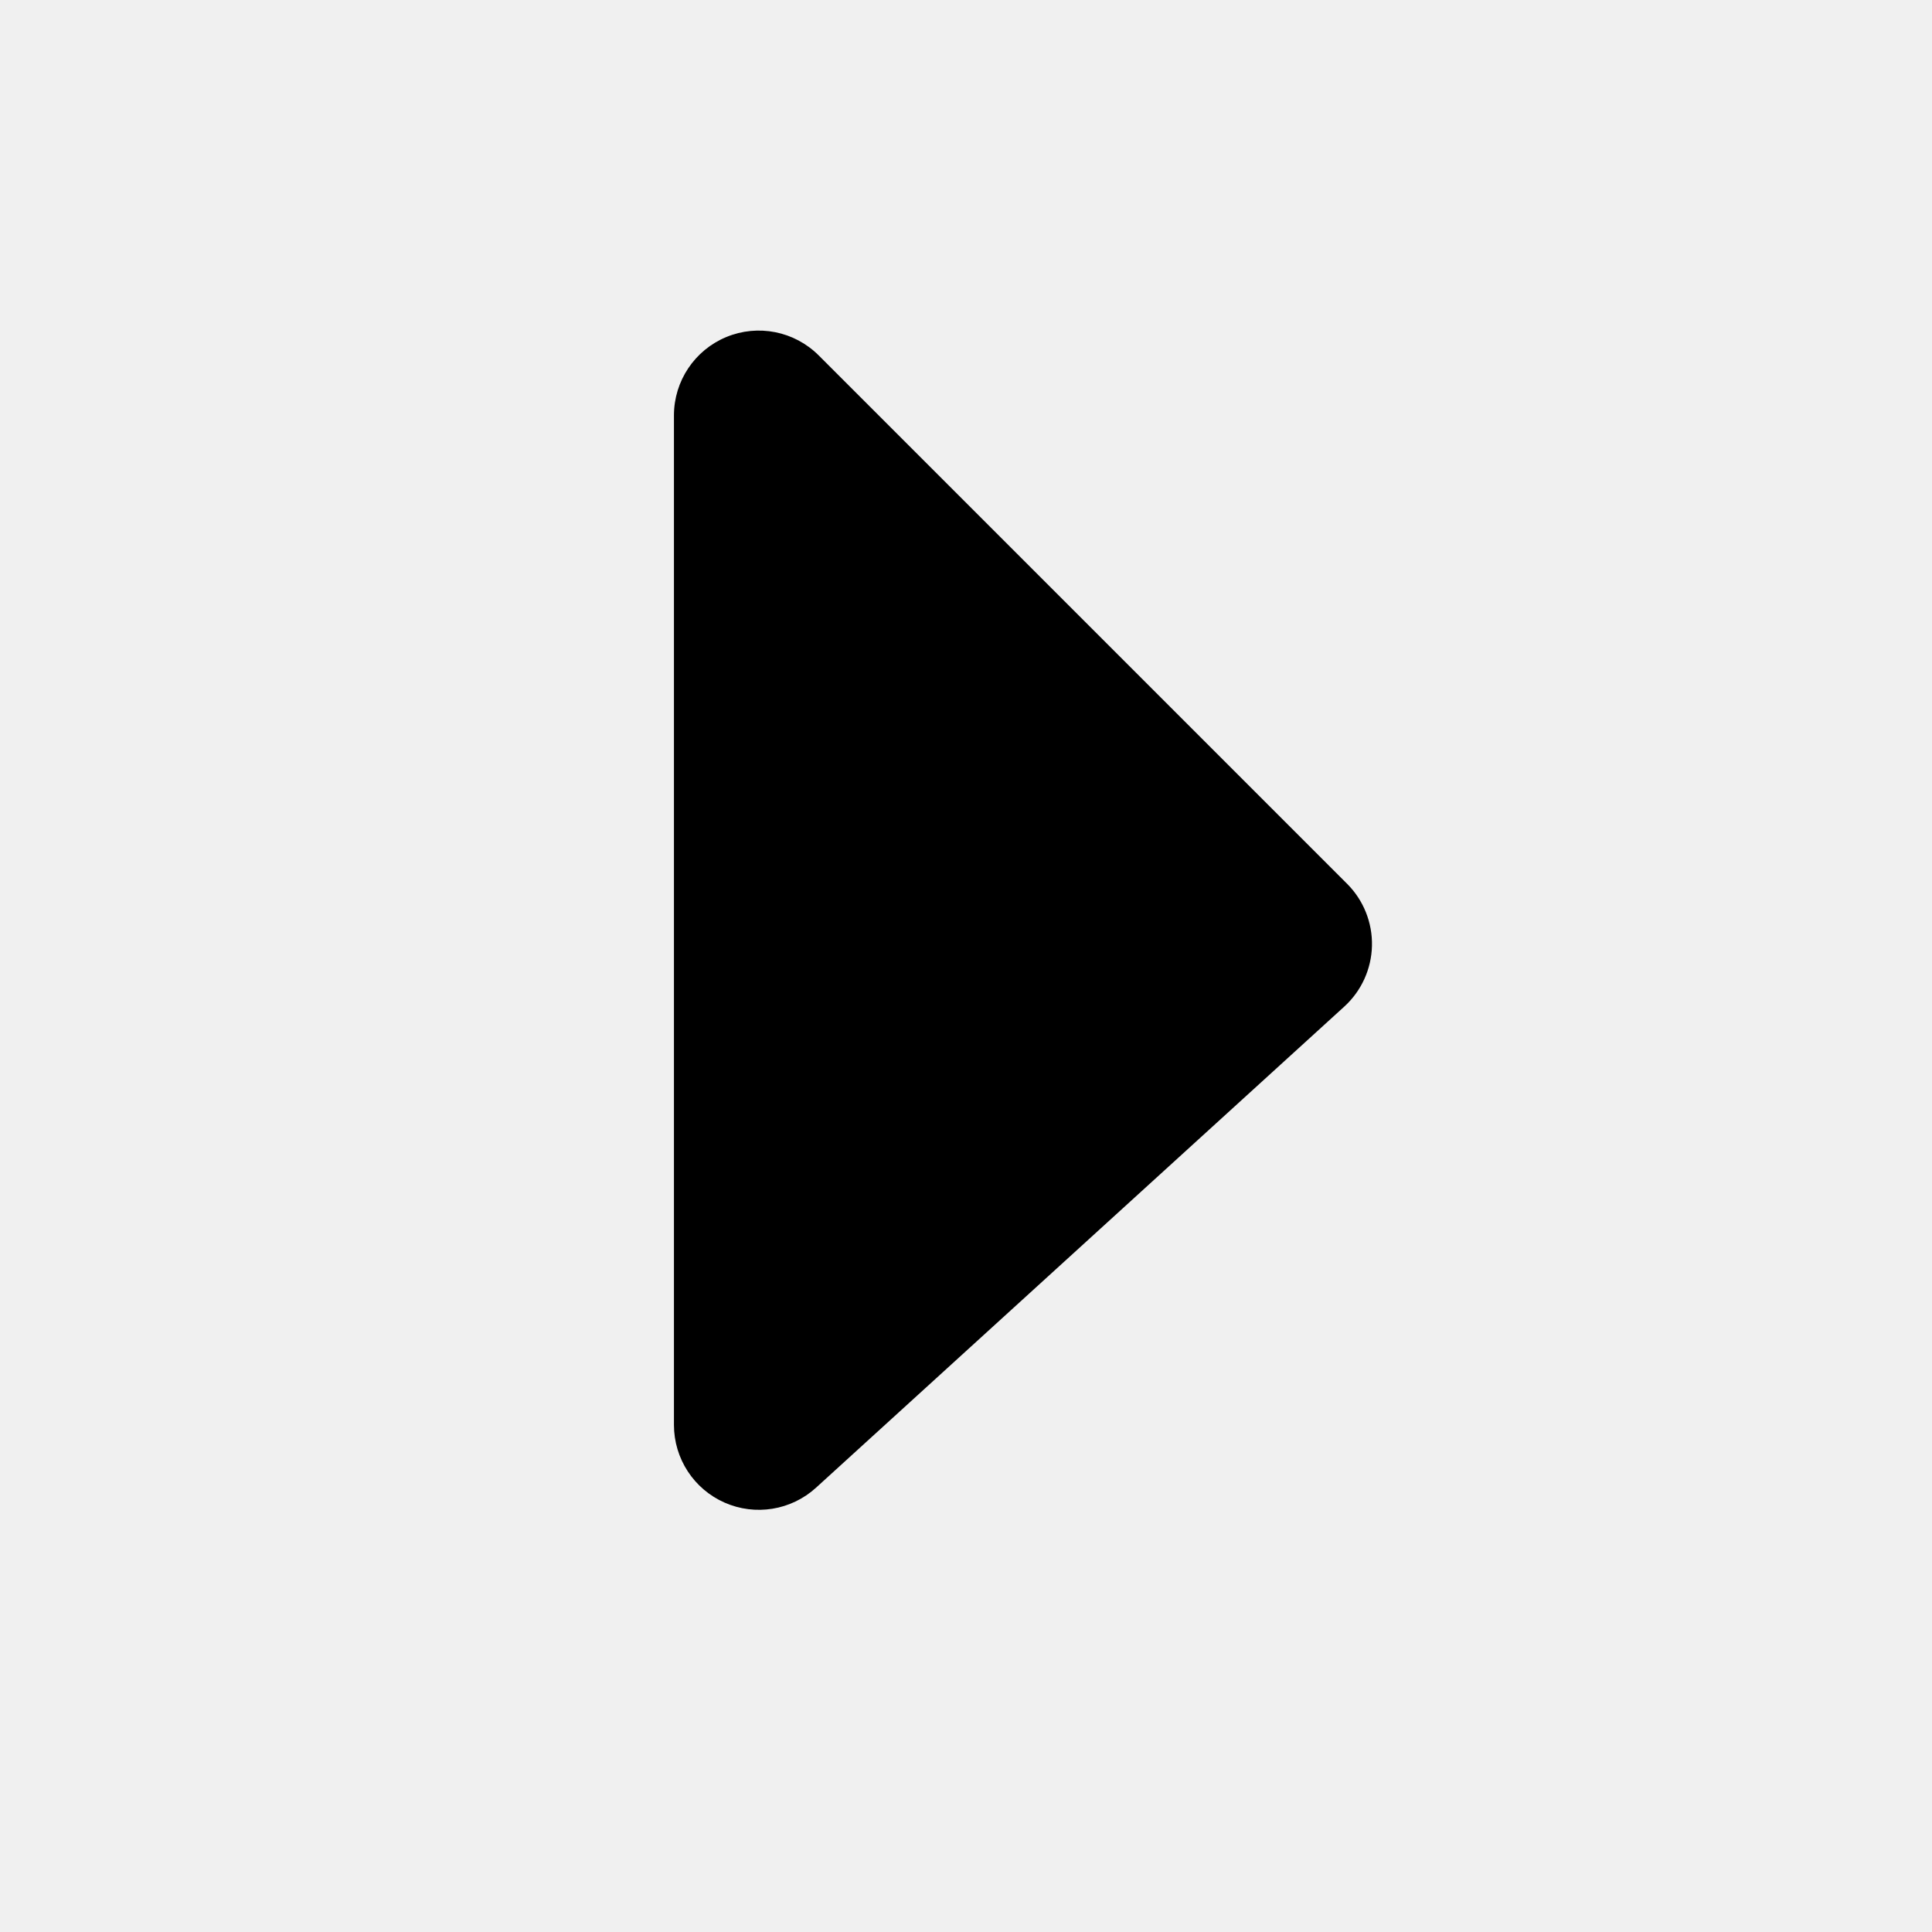
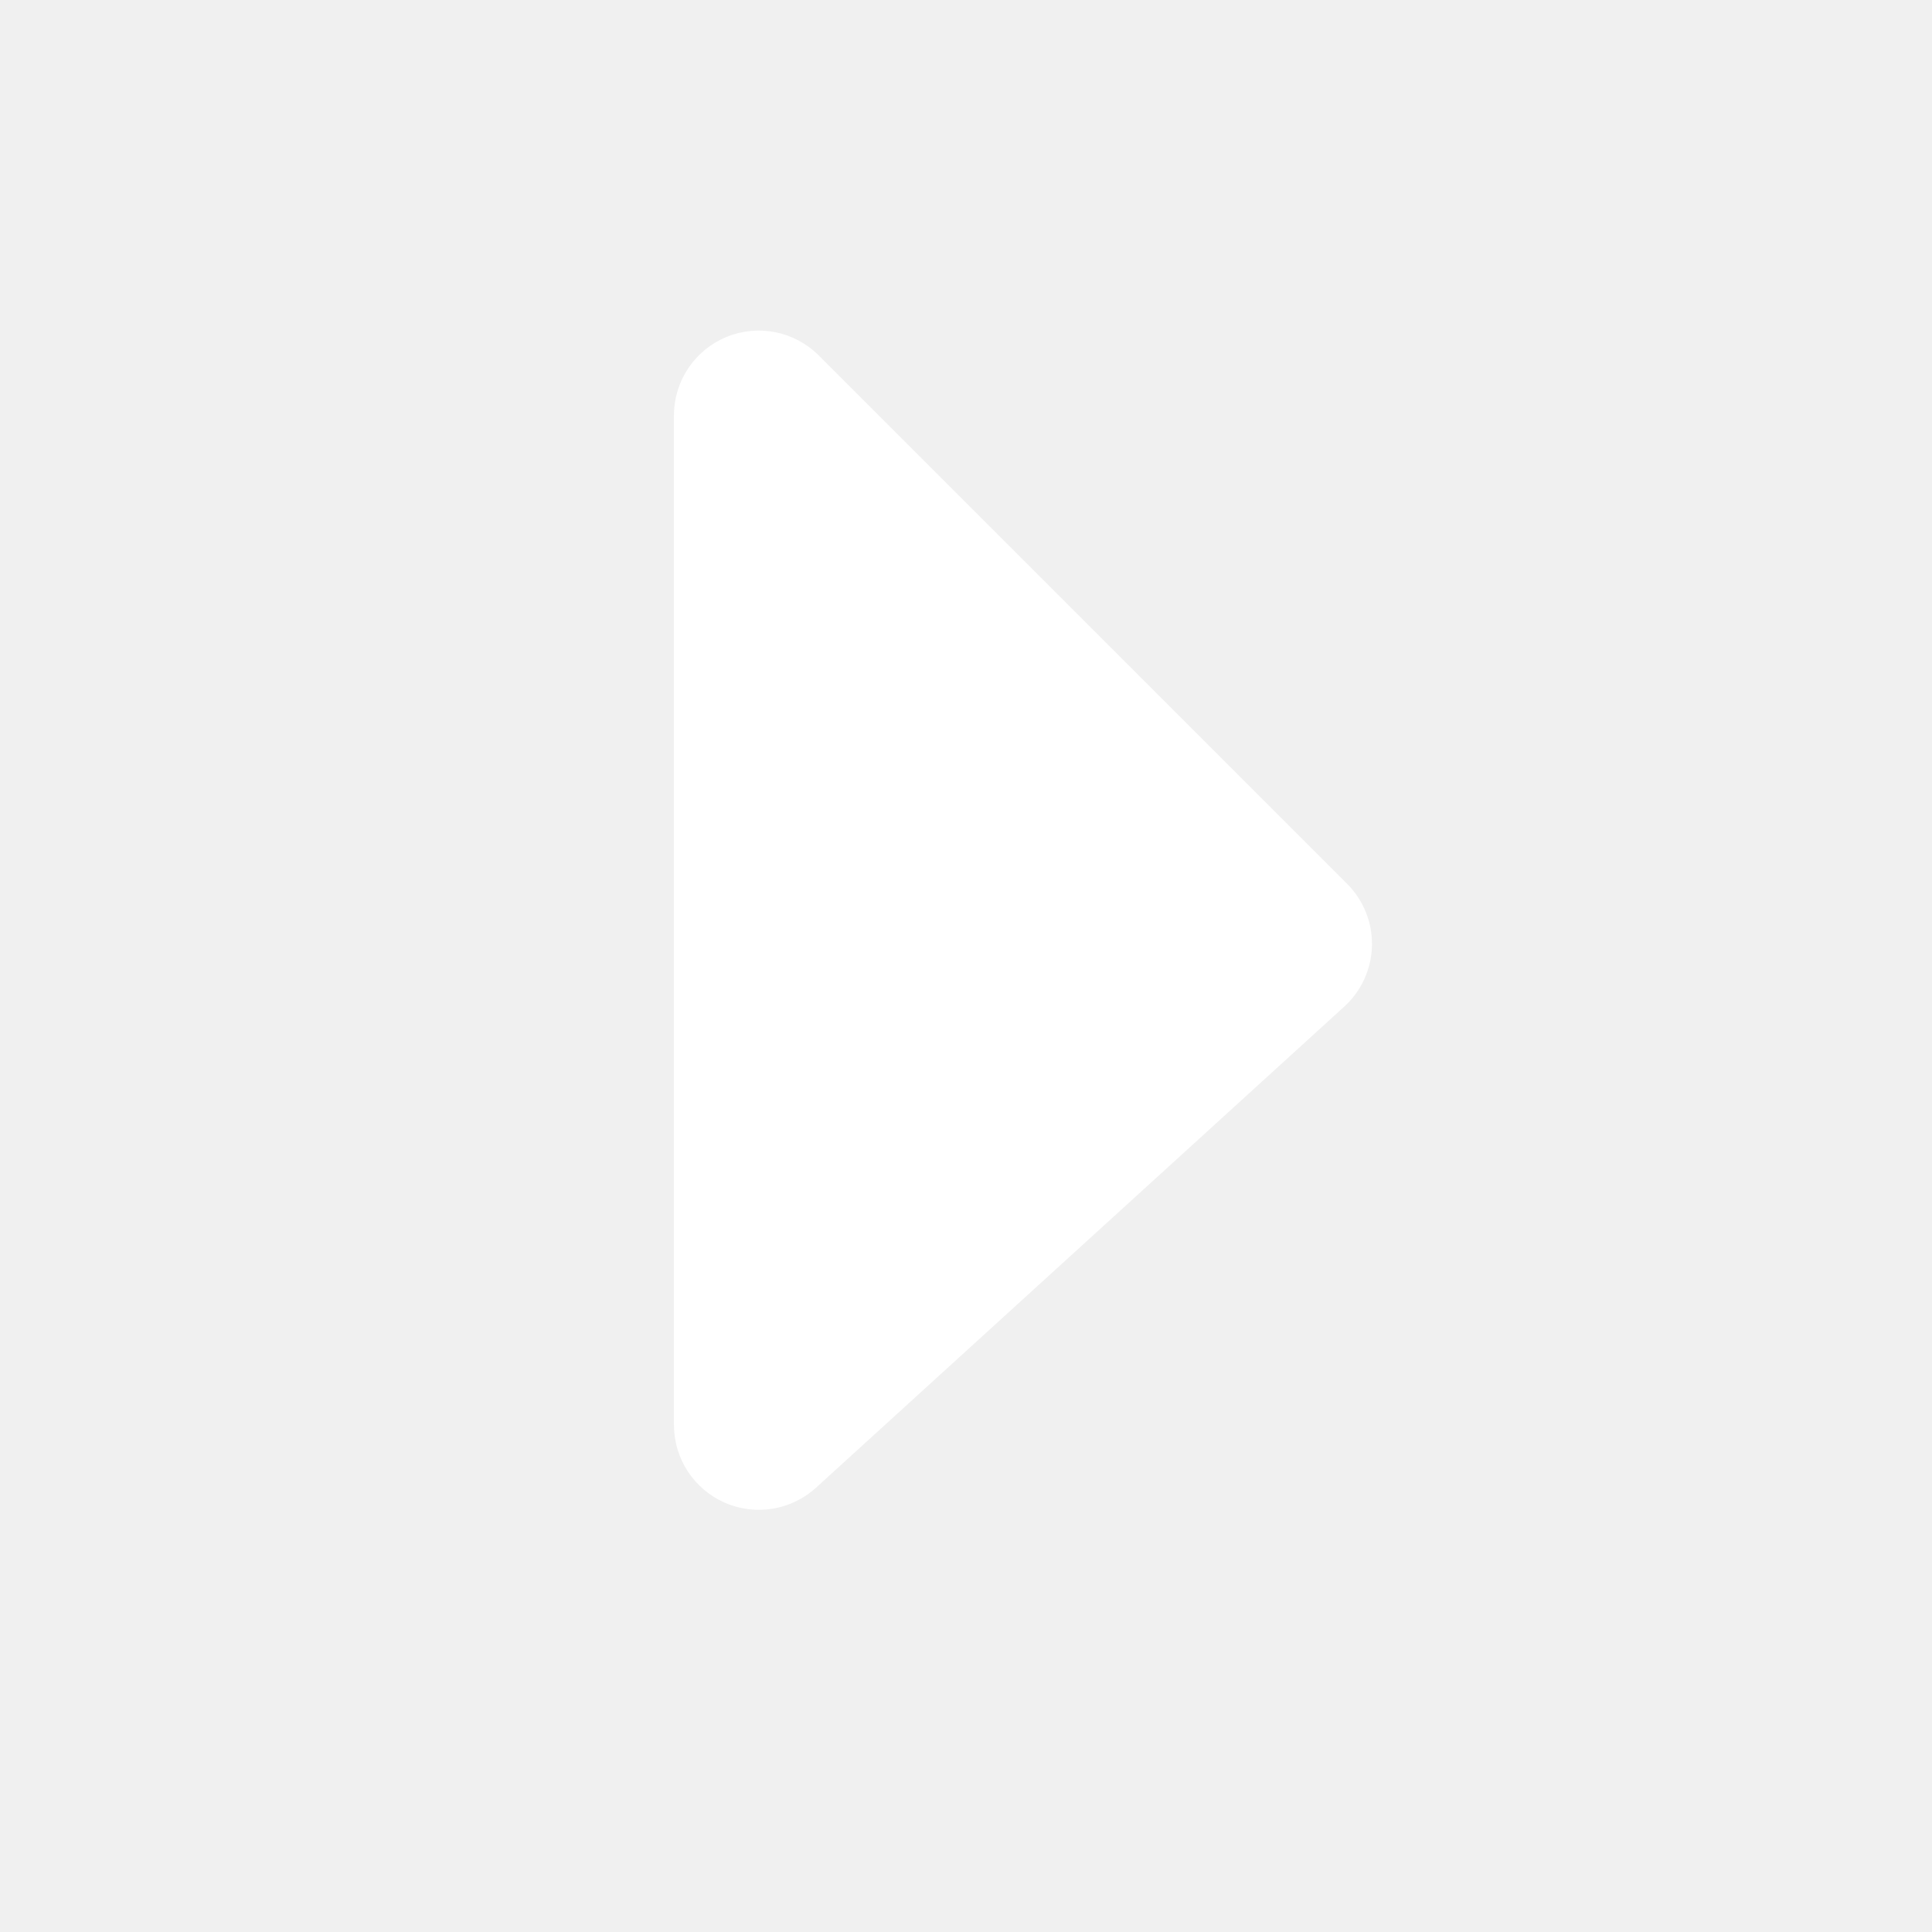
<svg xmlns="http://www.w3.org/2000/svg" width="100%" height="100%" viewBox="0 0 512 512" version="1.1" xml:space="preserve" style="fill-rule:evenodd;clip-rule:evenodd;stroke-linecap:round;stroke-linejoin:round;stroke-miterlimit:1.5;">
  <g transform="matrix(1,0,0,1,36.5257,-13.4568)">
-     <path d="M179.392,407.343C172.951,413.209 163.656,414.722 155.687,411.201C147.719,407.681 142.578,399.79 142.578,391.078L142.578,123.537C142.578,114.65 147.932,106.638 156.143,103.236C164.354,99.835 173.805,101.715 180.09,108C222.448,150.358 289.452,217.362 320.121,248.03C324.372,252.282 326.699,258.089 326.558,264.1C326.418,270.111 323.823,275.803 319.378,279.852C288.209,308.239 221.371,369.111 179.392,407.343Z" style="stroke:black;stroke-width:1px;" />
+     <path d="M179.392,407.343C172.951,413.209 163.656,414.722 155.687,411.201C147.719,407.681 142.578,399.79 142.578,391.078L142.578,123.537C142.578,114.65 147.932,106.638 156.143,103.236C164.354,99.835 173.805,101.715 180.09,108C222.448,150.358 289.452,217.362 320.121,248.03C324.372,252.282 326.699,258.089 326.558,264.1C326.418,270.111 323.823,275.803 319.378,279.852C288.209,308.239 221.371,369.111 179.392,407.343Z" style="fill:white;stroke:white;stroke-width:1px;" />
  </g>
</svg>
